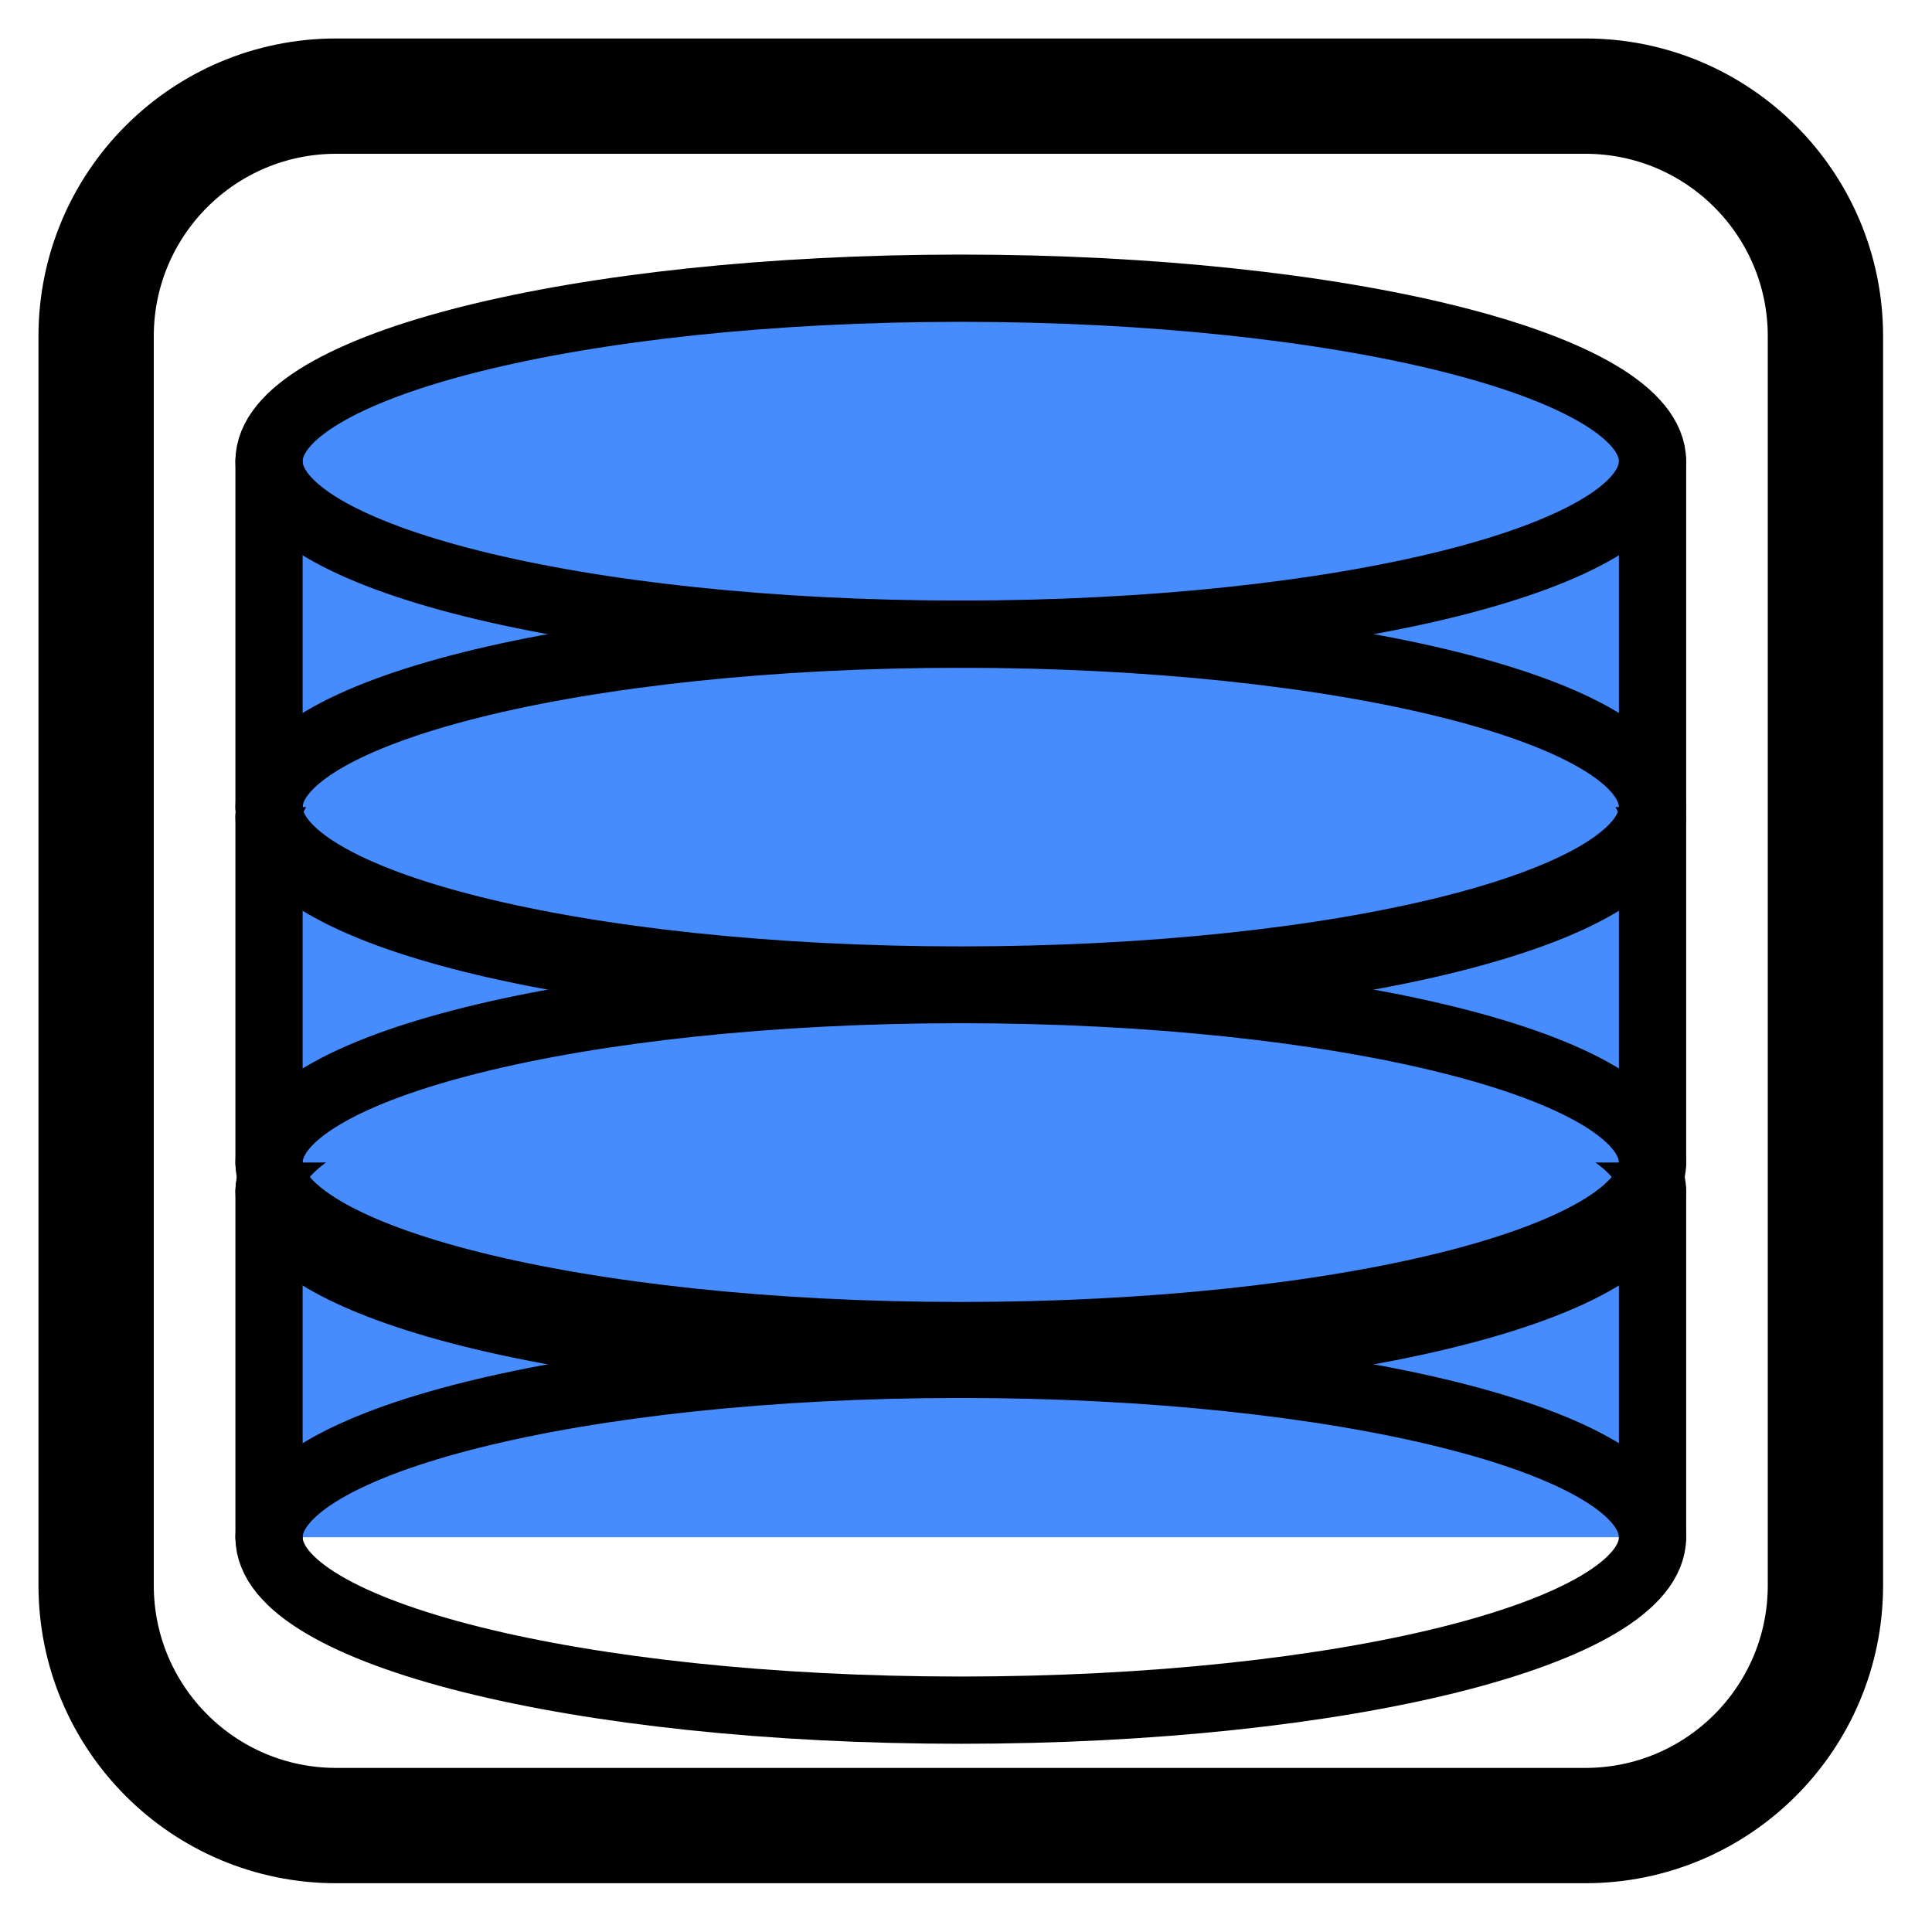
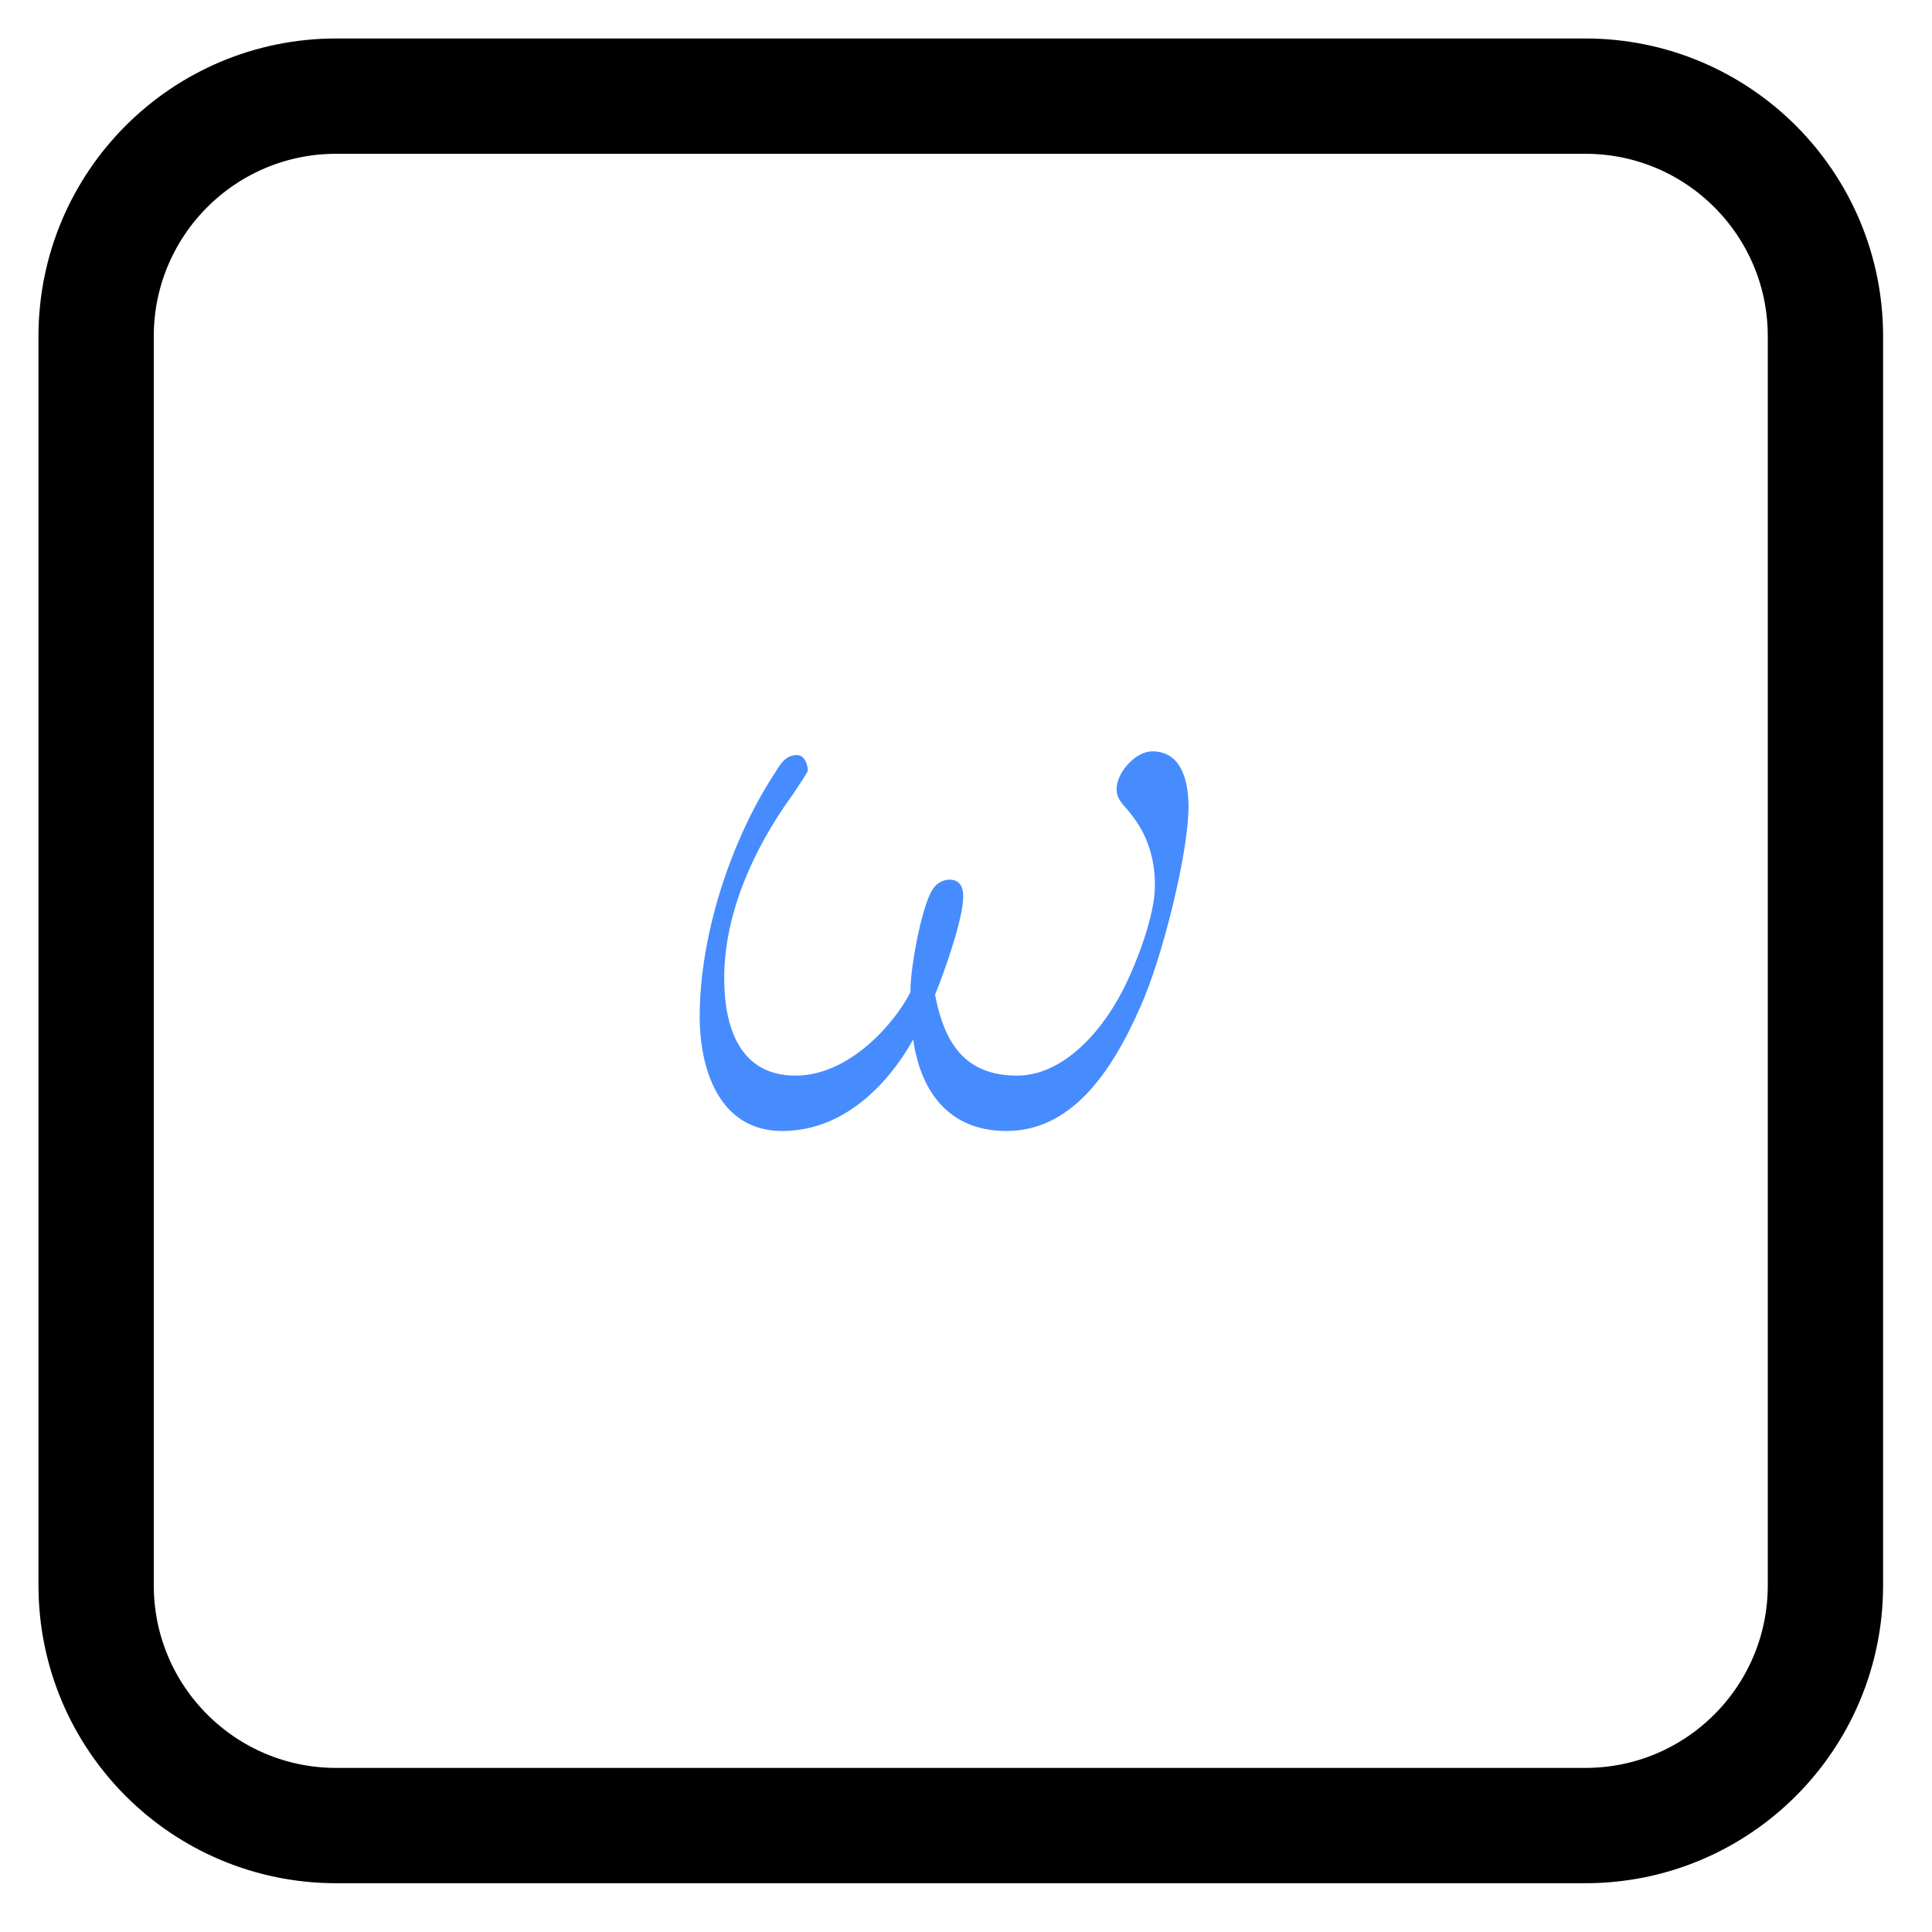
- <svg xmlns="http://www.w3.org/2000/svg" width="56.693" height="56.693" viewBox="0 0 56.693 56.693">
+ <svg xmlns="http://www.w3.org/2000/svg" xmlns:xlink="http://www.w3.org/1999/xlink" width="56.693" height="56.693" viewBox="0 0 56.693 56.693">
+   <defs>
+     <g>
+       <g id="glyph-0-0">
+         <path d="M 14.641 -9.266 C 14.641 -9.984 14.453 -10.891 13.578 -10.891 C 13.094 -10.891 12.531 -10.281 12.531 -9.781 C 12.531 -9.562 12.625 -9.422 12.828 -9.203 C 13.188 -8.781 13.656 -8.109 13.656 -6.953 C 13.656 -6.062 13.109 -4.656 12.719 -3.891 C 12.031 -2.547 10.891 -1.375 9.609 -1.375 C 8.062 -1.375 7.469 -2.359 7.203 -3.75 C 7.469 -4.391 8.031 -5.984 8.031 -6.625 C 8.031 -6.906 7.938 -7.125 7.625 -7.125 C 7.453 -7.125 7.25 -7.031 7.125 -6.828 C 6.781 -6.281 6.453 -4.344 6.484 -3.828 C 6.016 -2.906 4.688 -1.375 3.109 -1.375 C 1.453 -1.375 1.016 -2.828 1.016 -4.234 C 1.016 -6.812 2.609 -9.047 3.062 -9.672 C 3.297 -10.031 3.469 -10.281 3.469 -10.328 C 3.469 -10.5 3.375 -10.781 3.156 -10.781 C 2.766 -10.781 2.641 -10.453 2.438 -10.156 C 1.188 -8.203 0.297 -5.469 0.297 -3.109 C 0.297 -1.578 0.859 0.25 2.719 0.25 C 4.766 0.25 6.047 -1.5 6.562 -2.438 C 6.75 -1.062 7.5 0.25 9.297 0.25 C 11.172 0.25 12.359 -1.406 13.234 -3.406 C 13.875 -4.828 14.641 -7.922 14.641 -9.266 Z M 14.641 -9.266 " />
+       </g>
+     </g>
+   </defs>
  <path fill="none" stroke-width="3.402" stroke-linecap="round" stroke-linejoin="round" stroke="rgb(0%, 0%, 0%)" stroke-opacity="1" stroke-miterlimit="10" d="M -25.51 -18.424 L -25.51 18.426 C -25.51 22.338 -22.341 25.511 -18.425 25.511 L 18.425 25.511 C 22.341 25.511 25.51 22.338 25.51 18.426 L 25.51 -18.424 C 25.51 -22.34 22.341 -25.513 18.425 -25.513 L -18.425 -25.513 C -22.341 -25.513 -25.51 -22.34 -25.51 -18.424 Z M -25.51 -18.424 " transform="matrix(0.994614, 0, 0, -0.994614, 28.19333, 28.19432)" />
-   <path fill-rule="nonzero" fill="rgb(27.451%, 54.903%, 100%)" fill-opacity="1" d="M 7.895 45.109 L 7.895 34.961 L 48.492 34.961 L 48.492 45.109 Z M 7.895 45.109 " />
-   <path fill-rule="nonzero" fill="rgb(27.451%, 54.903%, 100%)" fill-opacity="1" d="M 48.492 34.961 C 48.492 32.16 39.406 29.887 28.191 29.887 C 16.98 29.887 7.895 32.16 7.895 34.961 C 7.895 37.766 16.98 40.035 28.191 40.035 C 39.406 40.035 48.492 37.766 48.492 34.961 Z M 48.492 34.961 " />
-   <path fill="none" stroke-width="1.984" stroke-linecap="round" stroke-linejoin="round" stroke="rgb(0%, 0%, 0%)" stroke-opacity="1" stroke-miterlimit="10" d="M -20.409 -17.007 L -20.409 -6.803 " transform="matrix(0.994614, 0, 0, -0.994614, 28.19333, 28.19432)" />
-   <path fill="none" stroke-width="1.984" stroke-linecap="round" stroke-linejoin="round" stroke="rgb(0%, 0%, 0%)" stroke-opacity="1" stroke-miterlimit="10" d="M 20.409 -17.007 L 20.409 -6.803 " transform="matrix(0.994614, 0, 0, -0.994614, 28.19333, 28.19432)" />
-   <path fill="none" stroke-width="1.984" stroke-linecap="round" stroke-linejoin="round" stroke="rgb(0%, 0%, 0%)" stroke-opacity="1" stroke-miterlimit="10" d="M 20.409 -17.007 C 20.409 -14.191 11.274 -11.905 -0.002 -11.905 C -11.274 -11.905 -20.409 -14.191 -20.409 -17.007 C -20.409 -19.827 -11.274 -22.108 -0.002 -22.108 C 11.274 -22.108 20.409 -19.827 20.409 -17.007 Z M 20.409 -17.007 " transform="matrix(0.994614, 0, 0, -0.994614, 28.19333, 28.19432)" />
-   <path fill="none" stroke-width="1.984" stroke-linecap="round" stroke-linejoin="round" stroke="rgb(0%, 0%, 0%)" stroke-opacity="1" stroke-miterlimit="10" d="M 20.409 -6.803 C 20.409 -3.987 11.274 -1.702 -0.002 -1.702 C -11.274 -1.702 -20.409 -3.987 -20.409 -6.803 C -20.409 -9.623 -11.274 -11.905 -0.002 -11.905 C 11.274 -11.905 20.409 -9.623 20.409 -6.803 Z M 20.409 -6.803 " transform="matrix(0.994614, 0, 0, -0.994614, 28.19333, 28.19432)" />
-   <path fill-rule="nonzero" fill="rgb(27.451%, 54.903%, 100%)" fill-opacity="1" d="M 7.895 34.113 L 7.895 23.965 L 48.492 23.965 L 48.492 34.113 Z M 7.895 34.113 " />
-   <path fill-rule="nonzero" fill="rgb(27.451%, 54.903%, 100%)" fill-opacity="1" d="M 48.492 23.965 C 48.492 21.164 39.406 18.891 28.191 18.891 C 16.98 18.891 7.895 21.164 7.895 23.965 C 7.895 26.77 16.98 29.039 28.191 29.039 C 39.406 29.039 48.492 26.77 48.492 23.965 Z M 48.492 23.965 " />
-   <path fill="none" stroke-width="1.984" stroke-linecap="round" stroke-linejoin="round" stroke="rgb(0%, 0%, 0%)" stroke-opacity="1" stroke-miterlimit="10" d="M -20.409 -5.951 L -20.409 4.252 " transform="matrix(0.994614, 0, 0, -0.994614, 28.19333, 28.19432)" />
-   <path fill="none" stroke-width="1.984" stroke-linecap="round" stroke-linejoin="round" stroke="rgb(0%, 0%, 0%)" stroke-opacity="1" stroke-miterlimit="10" d="M 20.409 -5.951 L 20.409 4.252 " transform="matrix(0.994614, 0, 0, -0.994614, 28.19333, 28.19432)" />
-   <path fill="none" stroke-width="1.984" stroke-linecap="round" stroke-linejoin="round" stroke="rgb(0%, 0%, 0%)" stroke-opacity="1" stroke-miterlimit="10" d="M 20.409 -5.951 C 20.409 -3.135 11.274 -0.849 -0.002 -0.849 C -11.274 -0.849 -20.409 -3.135 -20.409 -5.951 C -20.409 -8.771 -11.274 -11.057 -0.002 -11.057 C 11.274 -11.057 20.409 -8.771 20.409 -5.951 Z M 20.409 -5.951 " transform="matrix(0.994614, 0, 0, -0.994614, 28.19333, 28.19432)" />
-   <path fill="none" stroke-width="1.984" stroke-linecap="round" stroke-linejoin="round" stroke="rgb(0%, 0%, 0%)" stroke-opacity="1" stroke-miterlimit="10" d="M 20.409 4.252 C 20.409 7.068 11.274 9.354 -0.002 9.354 C -11.274 9.354 -20.409 7.068 -20.409 4.252 C -20.409 1.433 -11.274 -0.849 -0.002 -0.849 C 11.274 -0.849 20.409 1.433 20.409 4.252 Z M 20.409 4.252 " transform="matrix(0.994614, 0, 0, -0.994614, 28.19333, 28.19432)" />
-   <path fill-rule="nonzero" fill="rgb(27.451%, 54.903%, 100%)" fill-opacity="1" d="M 7.895 23.684 L 7.895 13.535 L 48.492 13.535 L 48.492 23.684 Z M 7.895 23.684 " />
-   <path fill-rule="nonzero" fill="rgb(27.451%, 54.903%, 100%)" fill-opacity="1" d="M 48.492 13.535 C 48.492 10.73 39.406 8.457 28.191 8.457 C 16.98 8.457 7.895 10.73 7.895 13.535 C 7.895 16.336 16.98 18.609 28.191 18.609 C 39.406 18.609 48.492 16.336 48.492 13.535 Z M 48.492 13.535 " />
-   <path fill="none" stroke-width="1.984" stroke-linecap="round" stroke-linejoin="round" stroke="rgb(0%, 0%, 0%)" stroke-opacity="1" stroke-miterlimit="10" d="M -20.409 4.535 L -20.409 14.739 " transform="matrix(0.994614, 0, 0, -0.994614, 28.19333, 28.19432)" />
-   <path fill="none" stroke-width="1.984" stroke-linecap="round" stroke-linejoin="round" stroke="rgb(0%, 0%, 0%)" stroke-opacity="1" stroke-miterlimit="10" d="M 20.409 4.535 L 20.409 14.739 " transform="matrix(0.994614, 0, 0, -0.994614, 28.19333, 28.19432)" />
-   <path fill="none" stroke-width="1.984" stroke-linecap="round" stroke-linejoin="round" stroke="rgb(0%, 0%, 0%)" stroke-opacity="1" stroke-miterlimit="10" d="M 20.409 4.535 C 20.409 7.355 11.274 9.637 -0.002 9.637 C -11.274 9.637 -20.409 7.355 -20.409 4.535 C -20.409 1.719 -11.274 -0.567 -0.002 -0.567 C 11.274 -0.567 20.409 1.719 20.409 4.535 Z M 20.409 4.535 " transform="matrix(0.994614, 0, 0, -0.994614, 28.19333, 28.19432)" />
-   <path fill="none" stroke-width="1.984" stroke-linecap="round" stroke-linejoin="round" stroke="rgb(0%, 0%, 0%)" stroke-opacity="1" stroke-miterlimit="10" d="M 20.409 14.739 C 20.409 17.558 11.274 19.844 -0.002 19.844 C -11.274 19.844 -20.409 17.558 -20.409 14.739 C -20.409 11.923 -11.274 9.637 -0.002 9.637 C 11.274 9.637 20.409 11.923 20.409 14.739 Z M 20.409 14.739 " transform="matrix(0.994614, 0, 0, -0.994614, 28.19333, 28.19432)" />
+   <g fill="rgb(27.451%, 54.903%, 100%)" fill-opacity="1">
+     <use xlink:href="#glyph-0-0" x="20.235" y="32.938" />
+   </g>
</svg>
